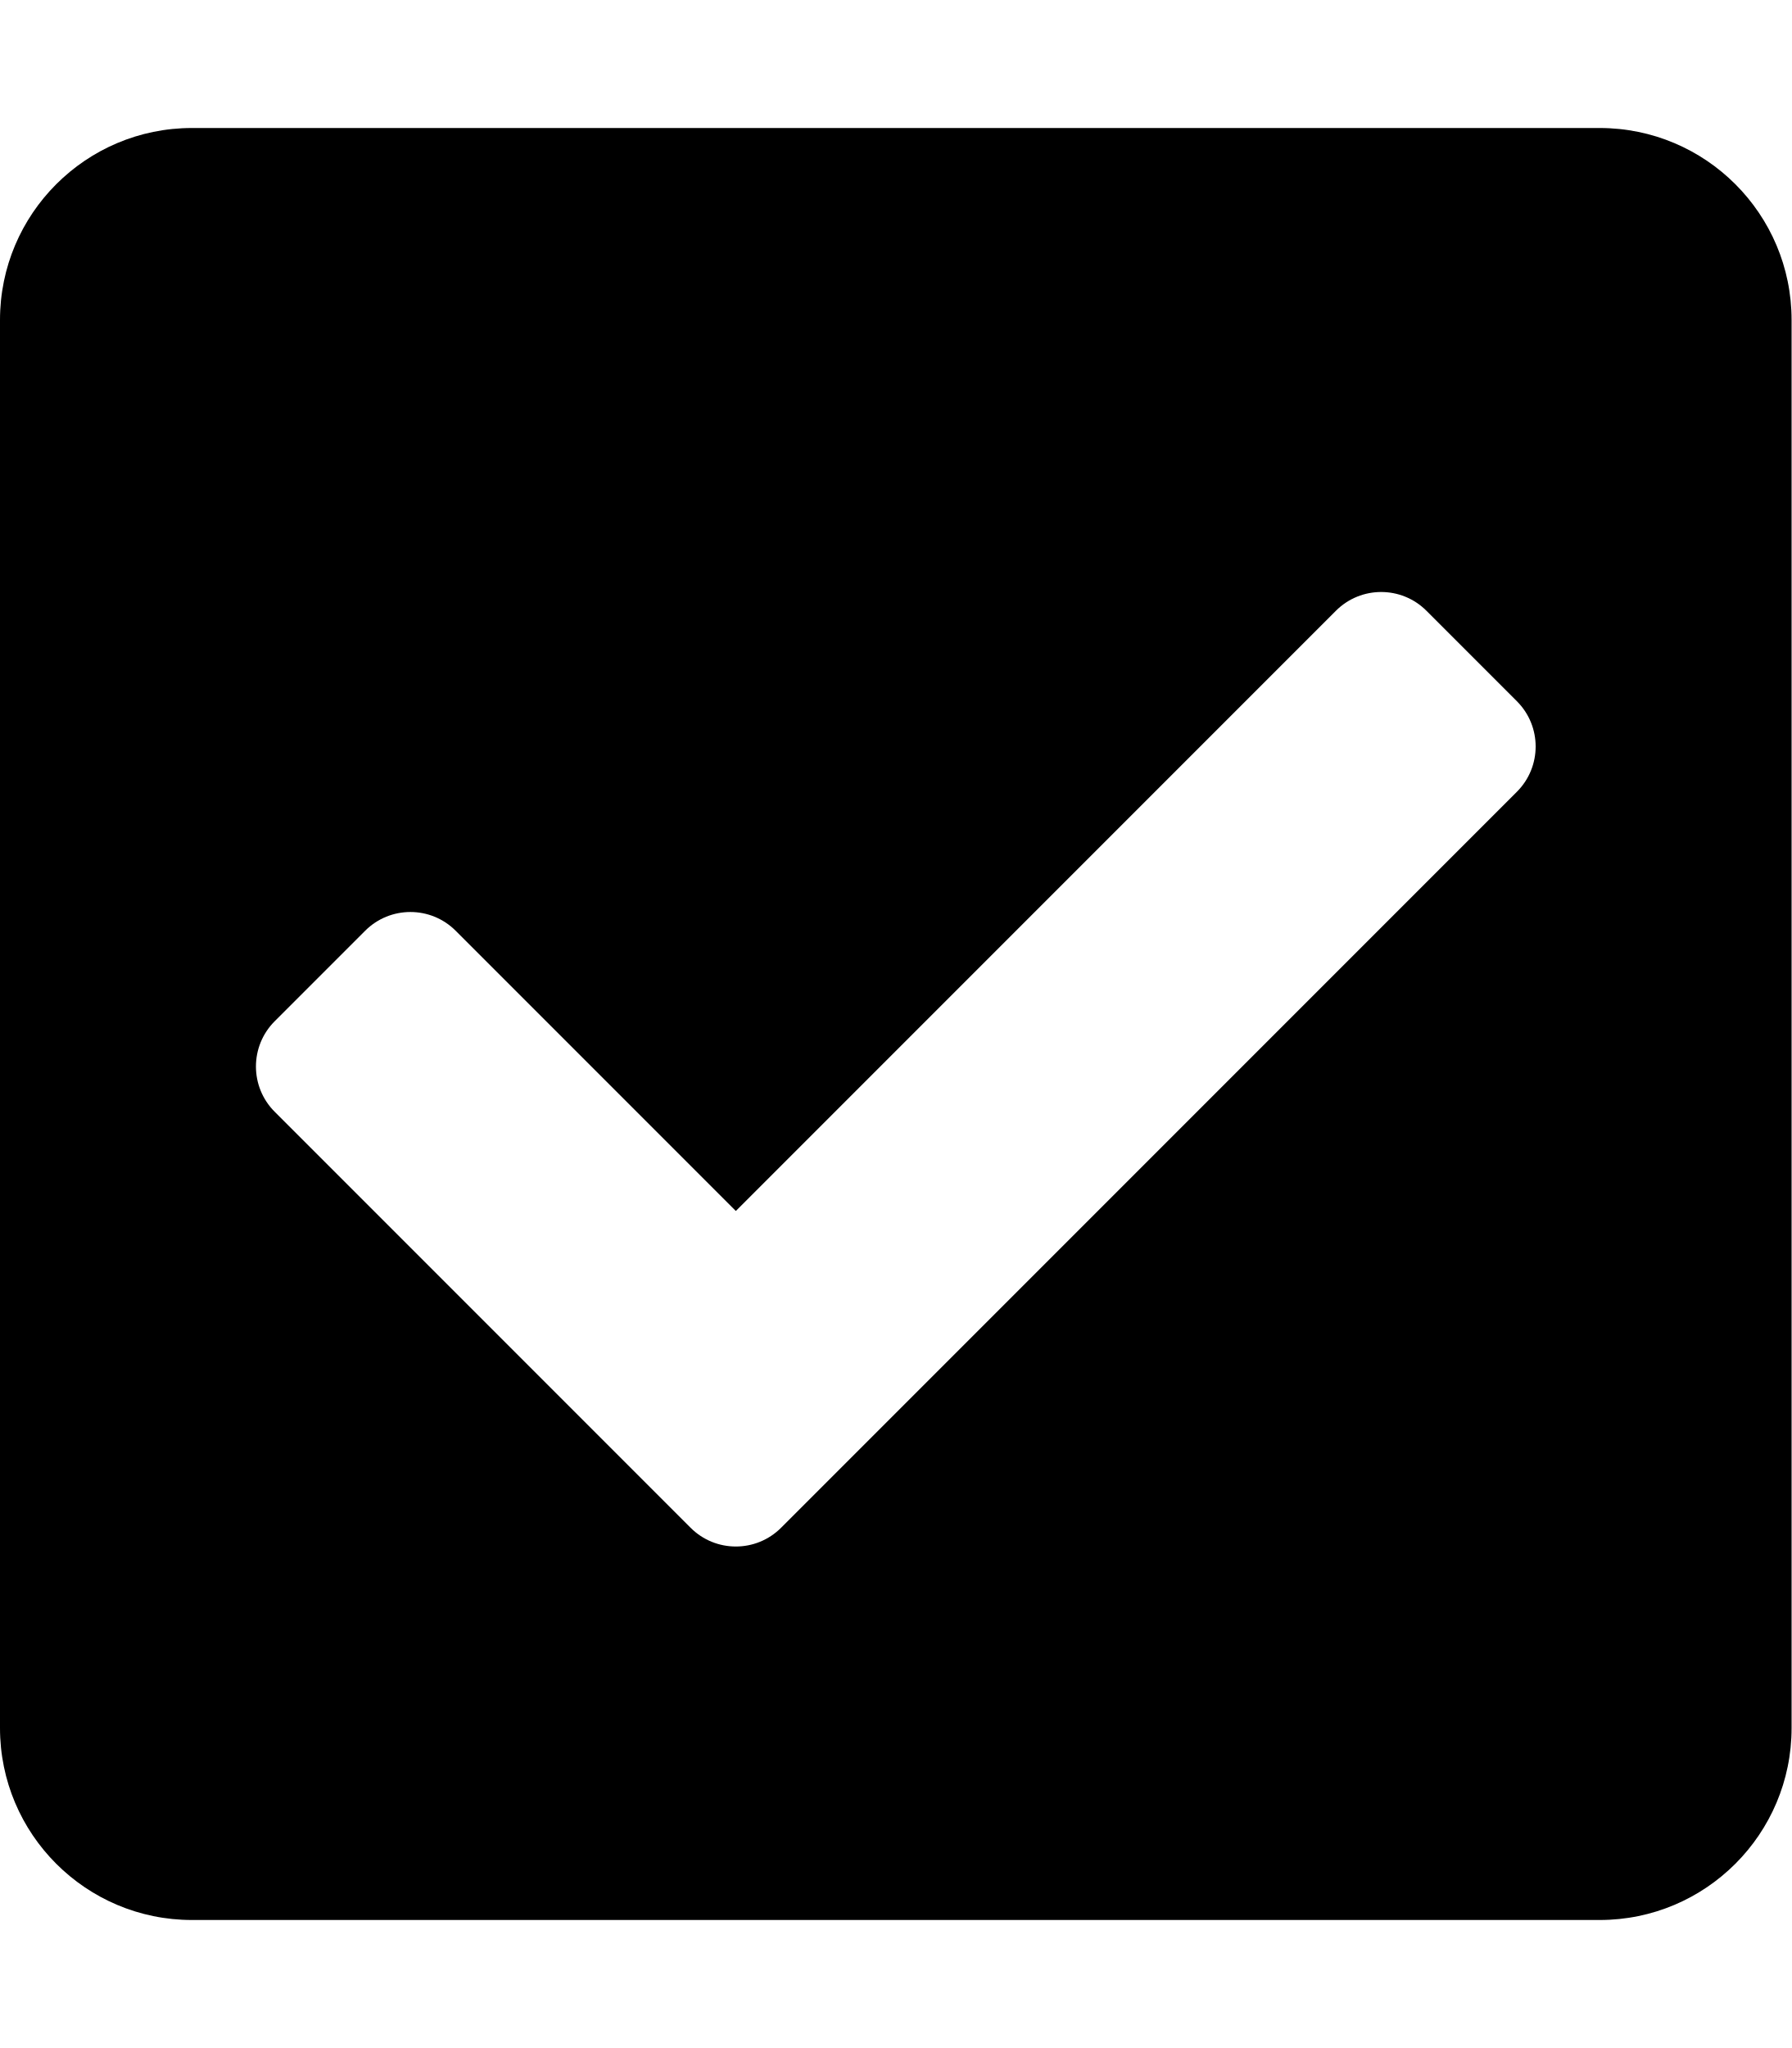
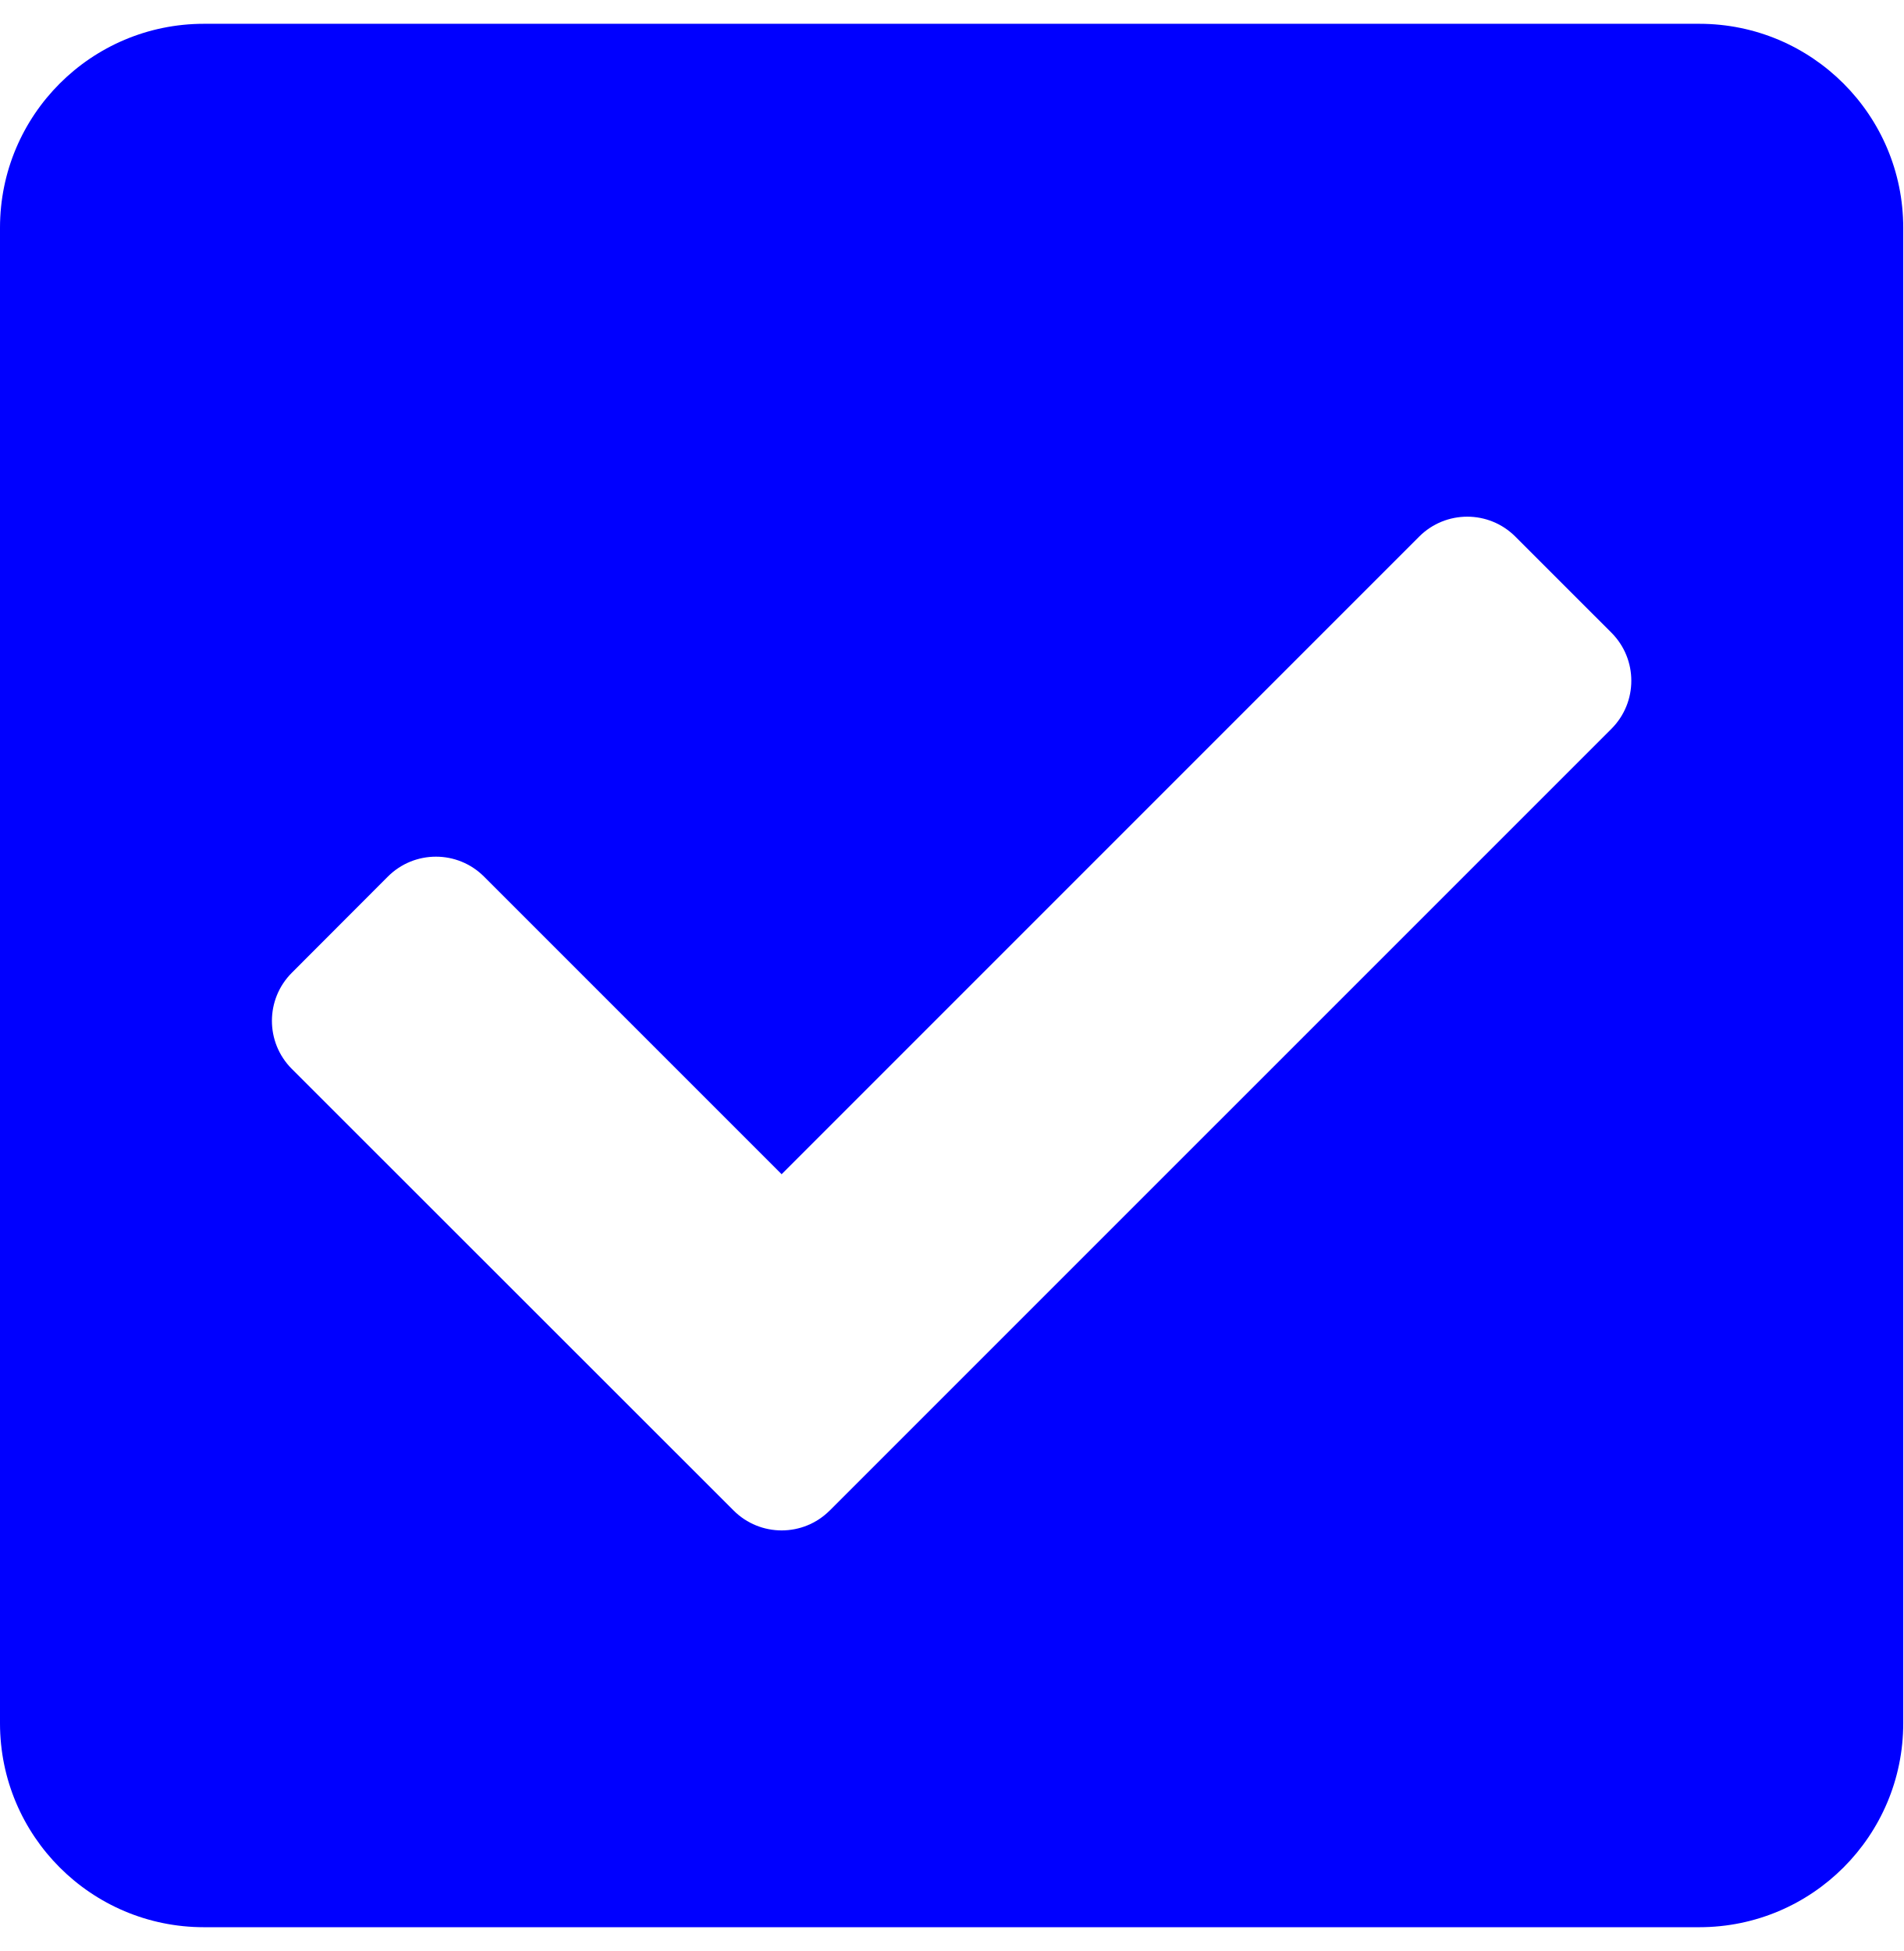
- <svg xmlns="http://www.w3.org/2000/svg" aria-hidden="true" focusable="false" data-prefix="fas" data-icon="check-square" class="svg-inline--fa fa-check-square fa-w-14" role="img" viewBox="0 0 448 512">
-   <path fill="currentColor" d="M400 480H48c-26.51 0-48-21.49-48-48V80c0-26.51 21.49-48 48-48h352c26.51 0 48 21.49 48 48v352c0 26.51-21.49 48-48 48zm-204.686-98.059l184-184c6.248-6.248 6.248-16.379 0-22.627l-22.627-22.627c-6.248-6.248-16.379-6.249-22.628 0L184 302.745l-70.059-70.059c-6.248-6.248-16.379-6.248-22.628 0l-22.627 22.627c-6.248 6.248-6.248 16.379 0 22.627l104 104c6.249 6.25 16.379 6.25 22.628.001z" />
+ <svg xmlns="http://www.w3.org/2000/svg" width="40" height="41" viewBox="0 0 40 41">
+   <defs>
+     <clipPath id="clip-path">
+       <rect id="Icon" width="40" height="41" transform="translate(438 295)" fill="blue" />
+     </clipPath>
+   </defs>
+   <g id="done" transform="translate(-438 -295)" clip-path="url(#clip-path)">
+     <path id="done-2" data-name="done" d="M35.714,42.857H4.286A4.286,4.286,0,0,1,0,38.571V7.143A4.286,4.286,0,0,1,4.286,2.857H35.714A4.286,4.286,0,0,1,40,7.143V38.571A4.286,4.286,0,0,1,35.714,42.857ZM17.439,34.1,33.867,17.673a1.429,1.429,0,0,0,0-2.02l-2.02-2.02a1.429,1.429,0,0,0-2.02,0l-13.4,13.4-6.255-6.255a1.429,1.429,0,0,0-2.02,0L6.133,22.8a1.429,1.429,0,0,0,0,2.02L15.418,34.1a1.428,1.428,0,0,0,2.02,0Z" transform="translate(438 292.643)" fill="blue" />
+   </g>
</svg>
